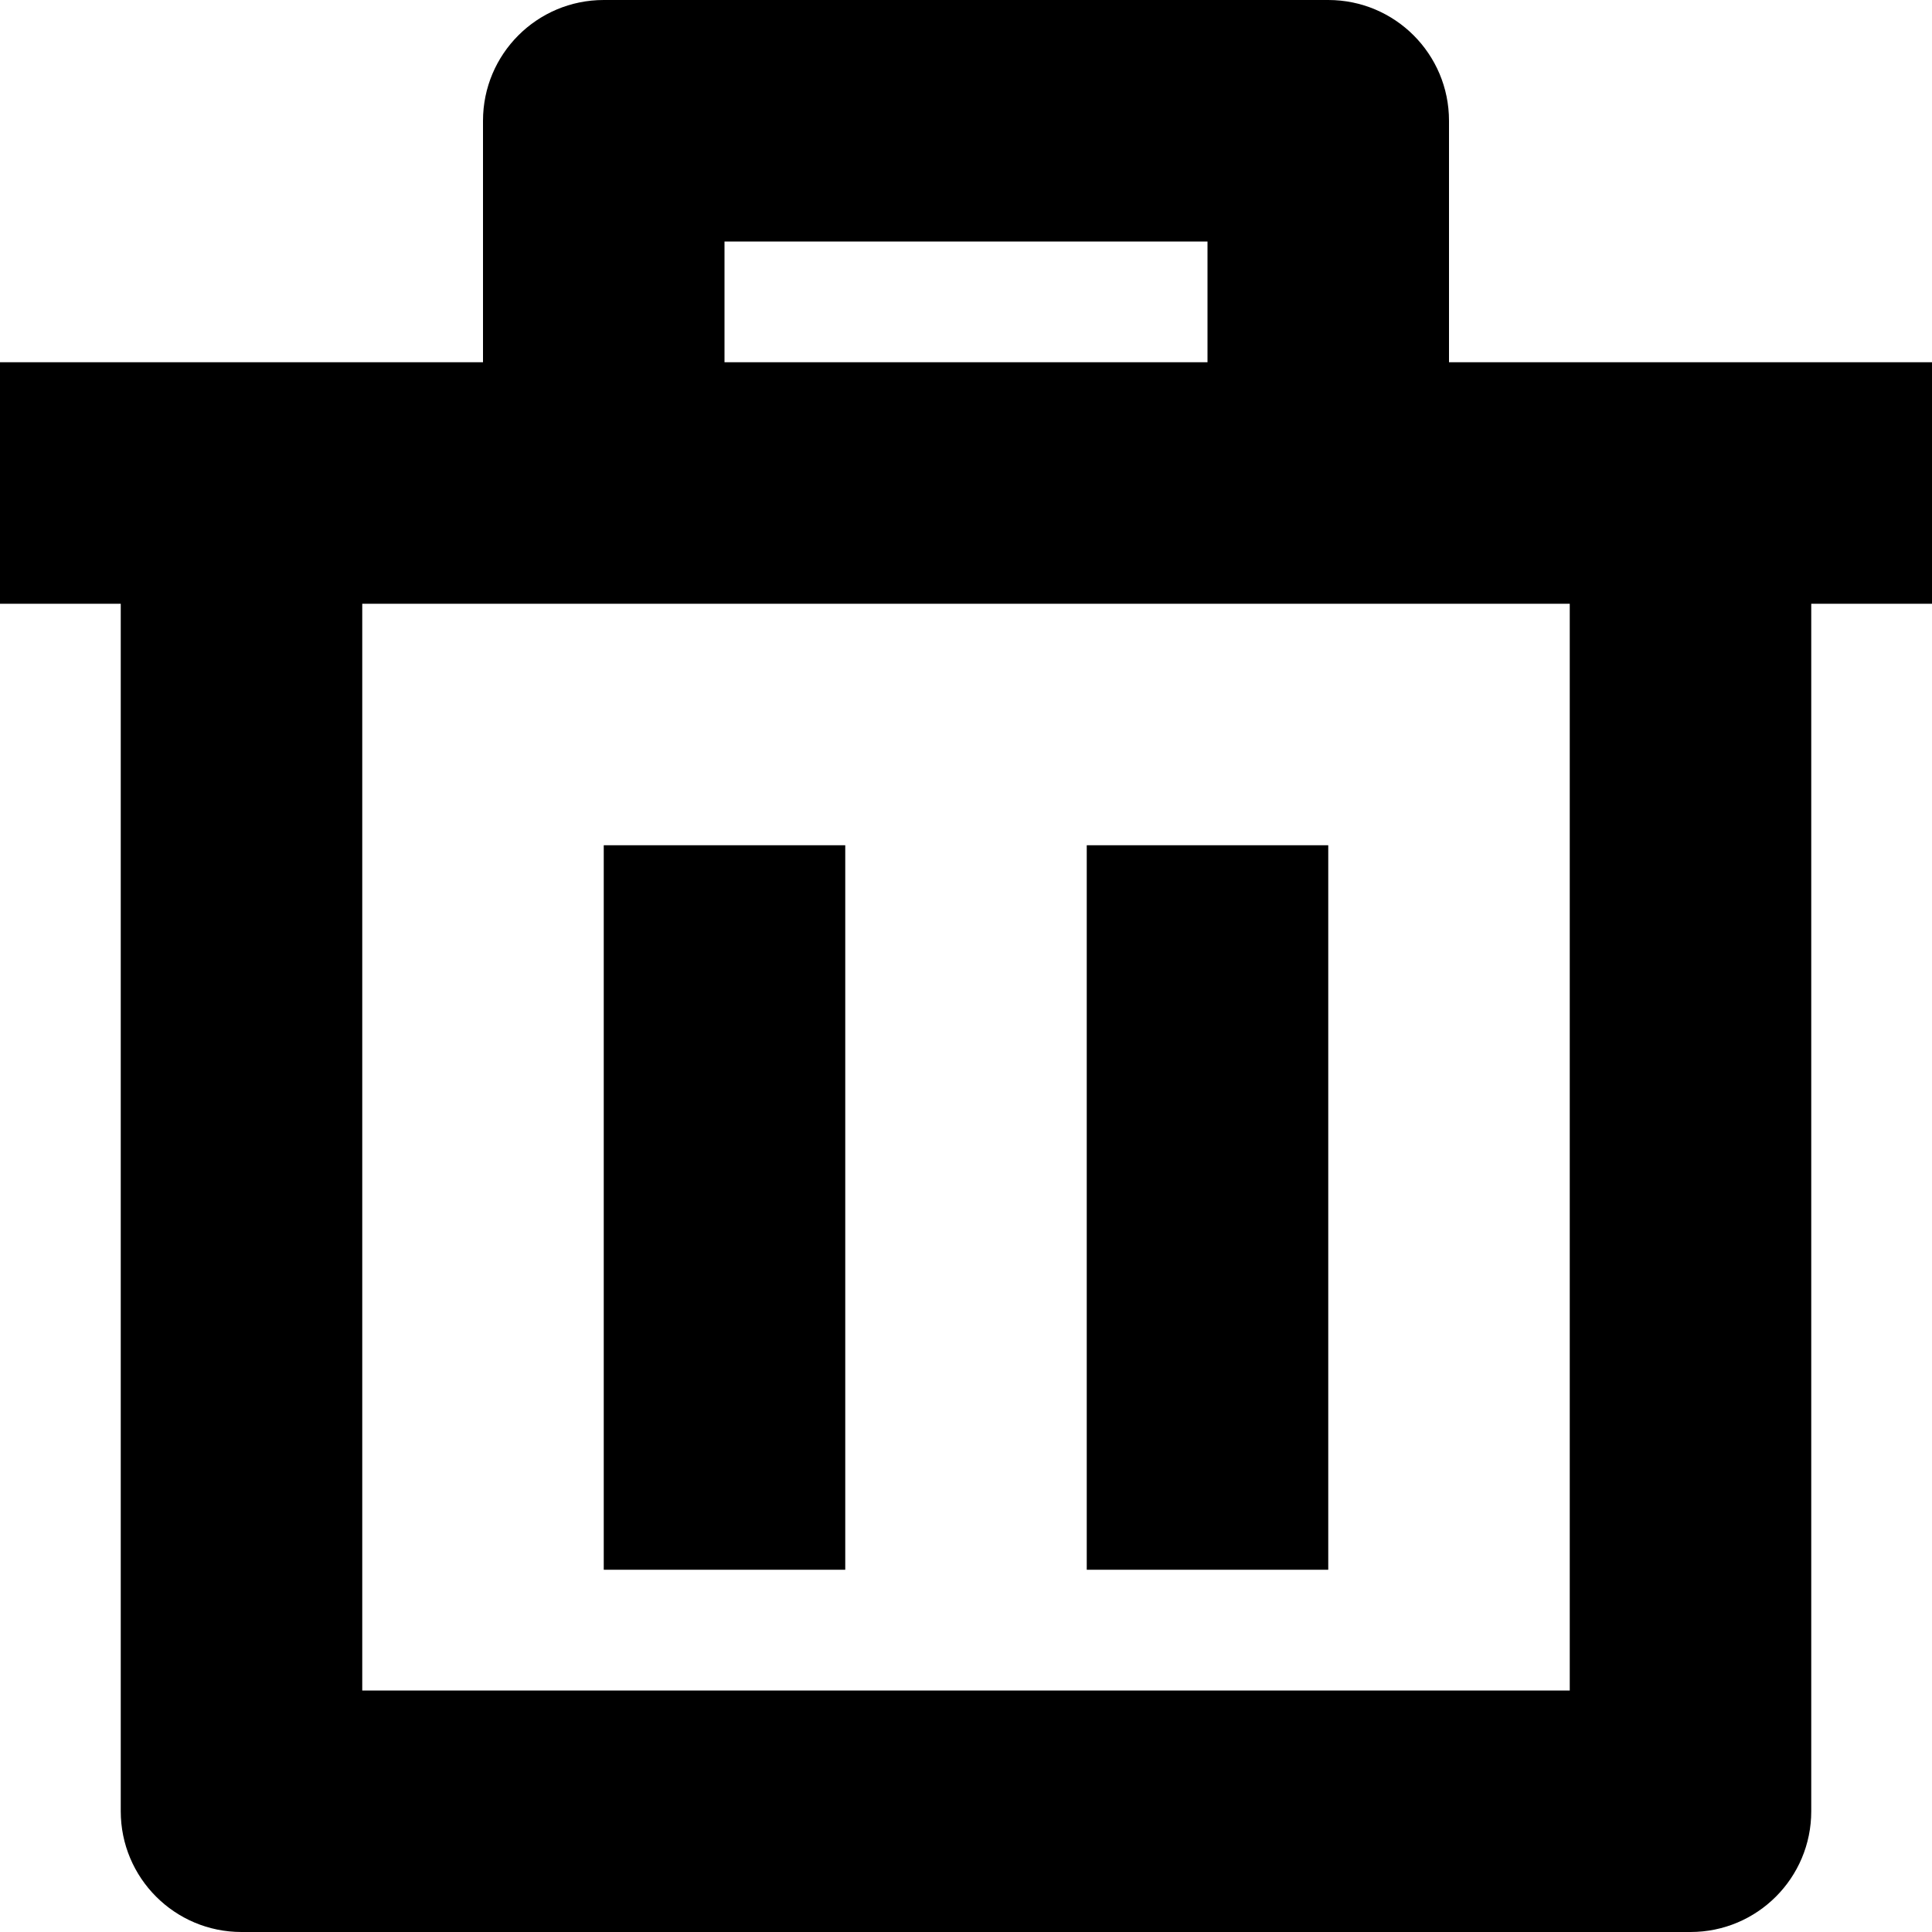
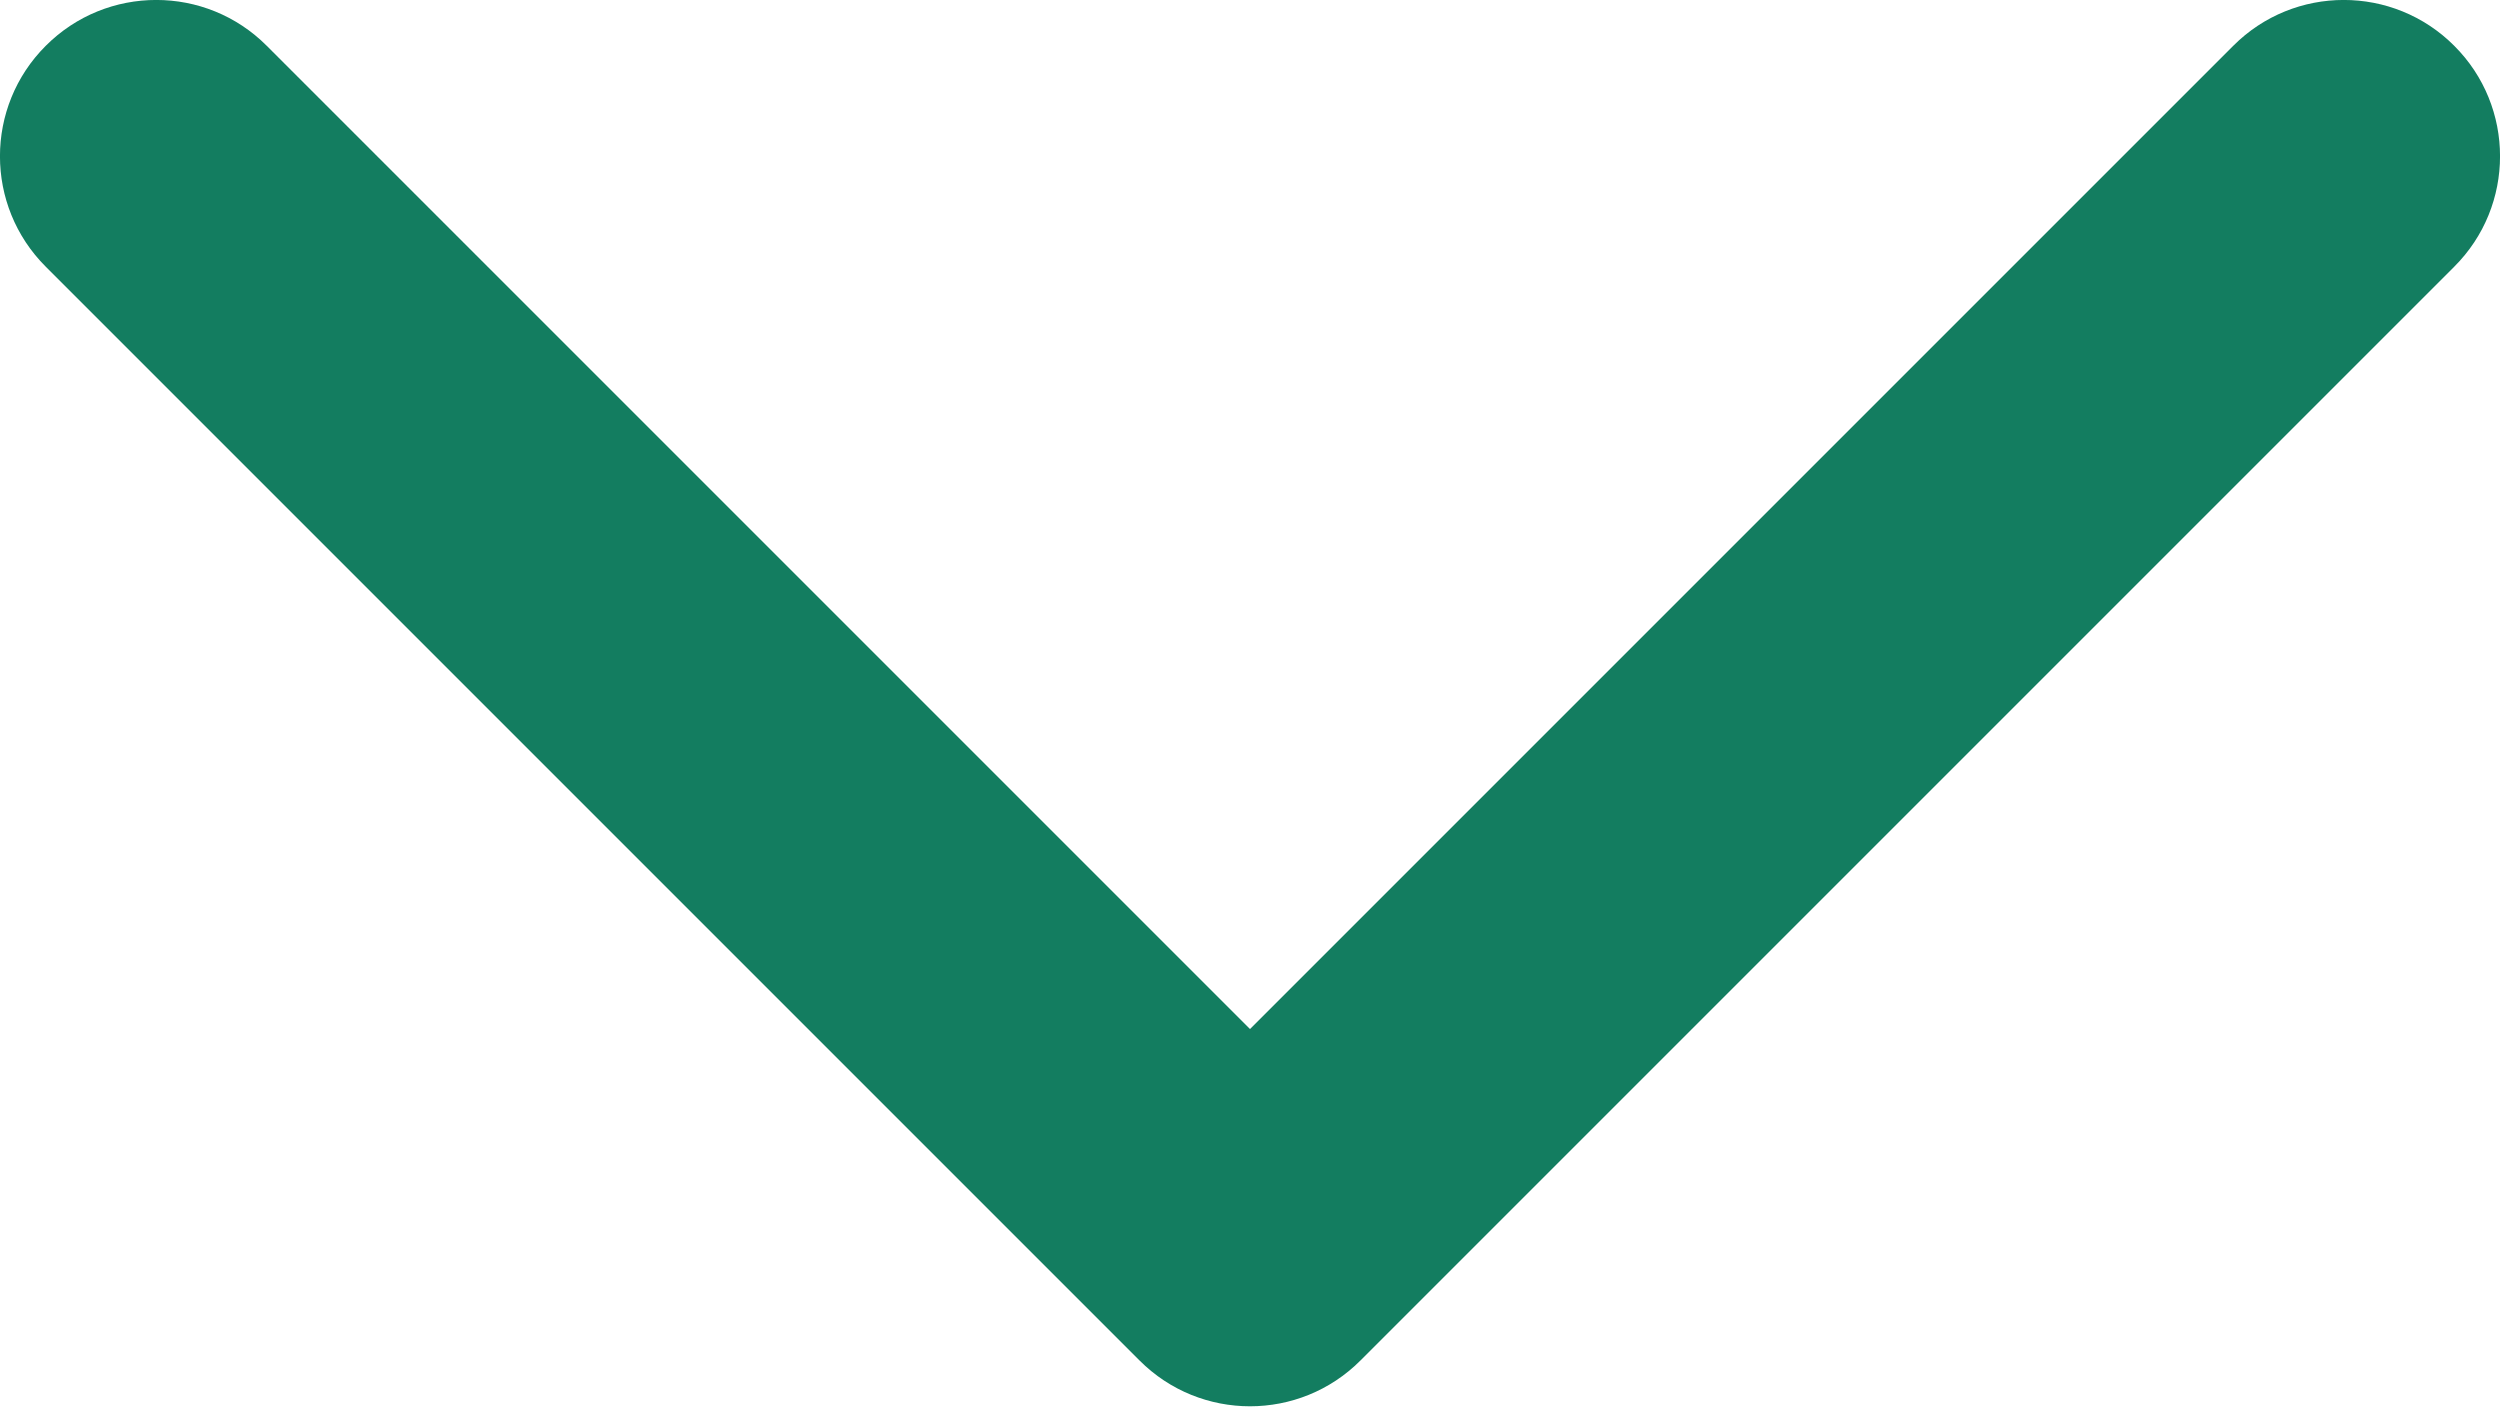
- <svg xmlns="http://www.w3.org/2000/svg" version="1.1" id="Layer_1" x="0px" y="0px" width="16px" height="16px" viewBox="0 0 16 16" enable-background="new 0 0 16 16" xml:space="preserve">
-   <rect x="5" y="7" width="2" height="6" />
-   <rect x="9" y="7" width="2" height="6" />
-   <path d="M12,1c0-0.552-0.447-1-1-1H5C4.447,0,4,0.448,4,1v2H0v2h1v10c0,0.552,0.447,1,1,1h12c0.553,0,1-0.448,1-1V5h1V3h-4V1z M6,2  h4v1H6V2z M13,5v9H3V5H13z" />
+ <svg xmlns="http://www.w3.org/2000/svg" width="16" height="9" viewBox="0 0 16 9" fill="none">
+   <path fill-rule="evenodd" clip-rule="evenodd" d="M0.293 0.293C0.683 -0.098 1.317 -0.098 1.707 0.293L8 6.586L14.293 0.293C14.683 -0.098 15.317 -0.098 15.707 0.293C16.098 0.683 16.098 1.317 15.707 1.707L8.707 8.707C8.317 9.098 7.683 9.098 7.293 8.707L0.293 1.707C-0.098 1.317 -0.098 0.683 0.293 0.293Z" fill="#137D60" />
</svg>
